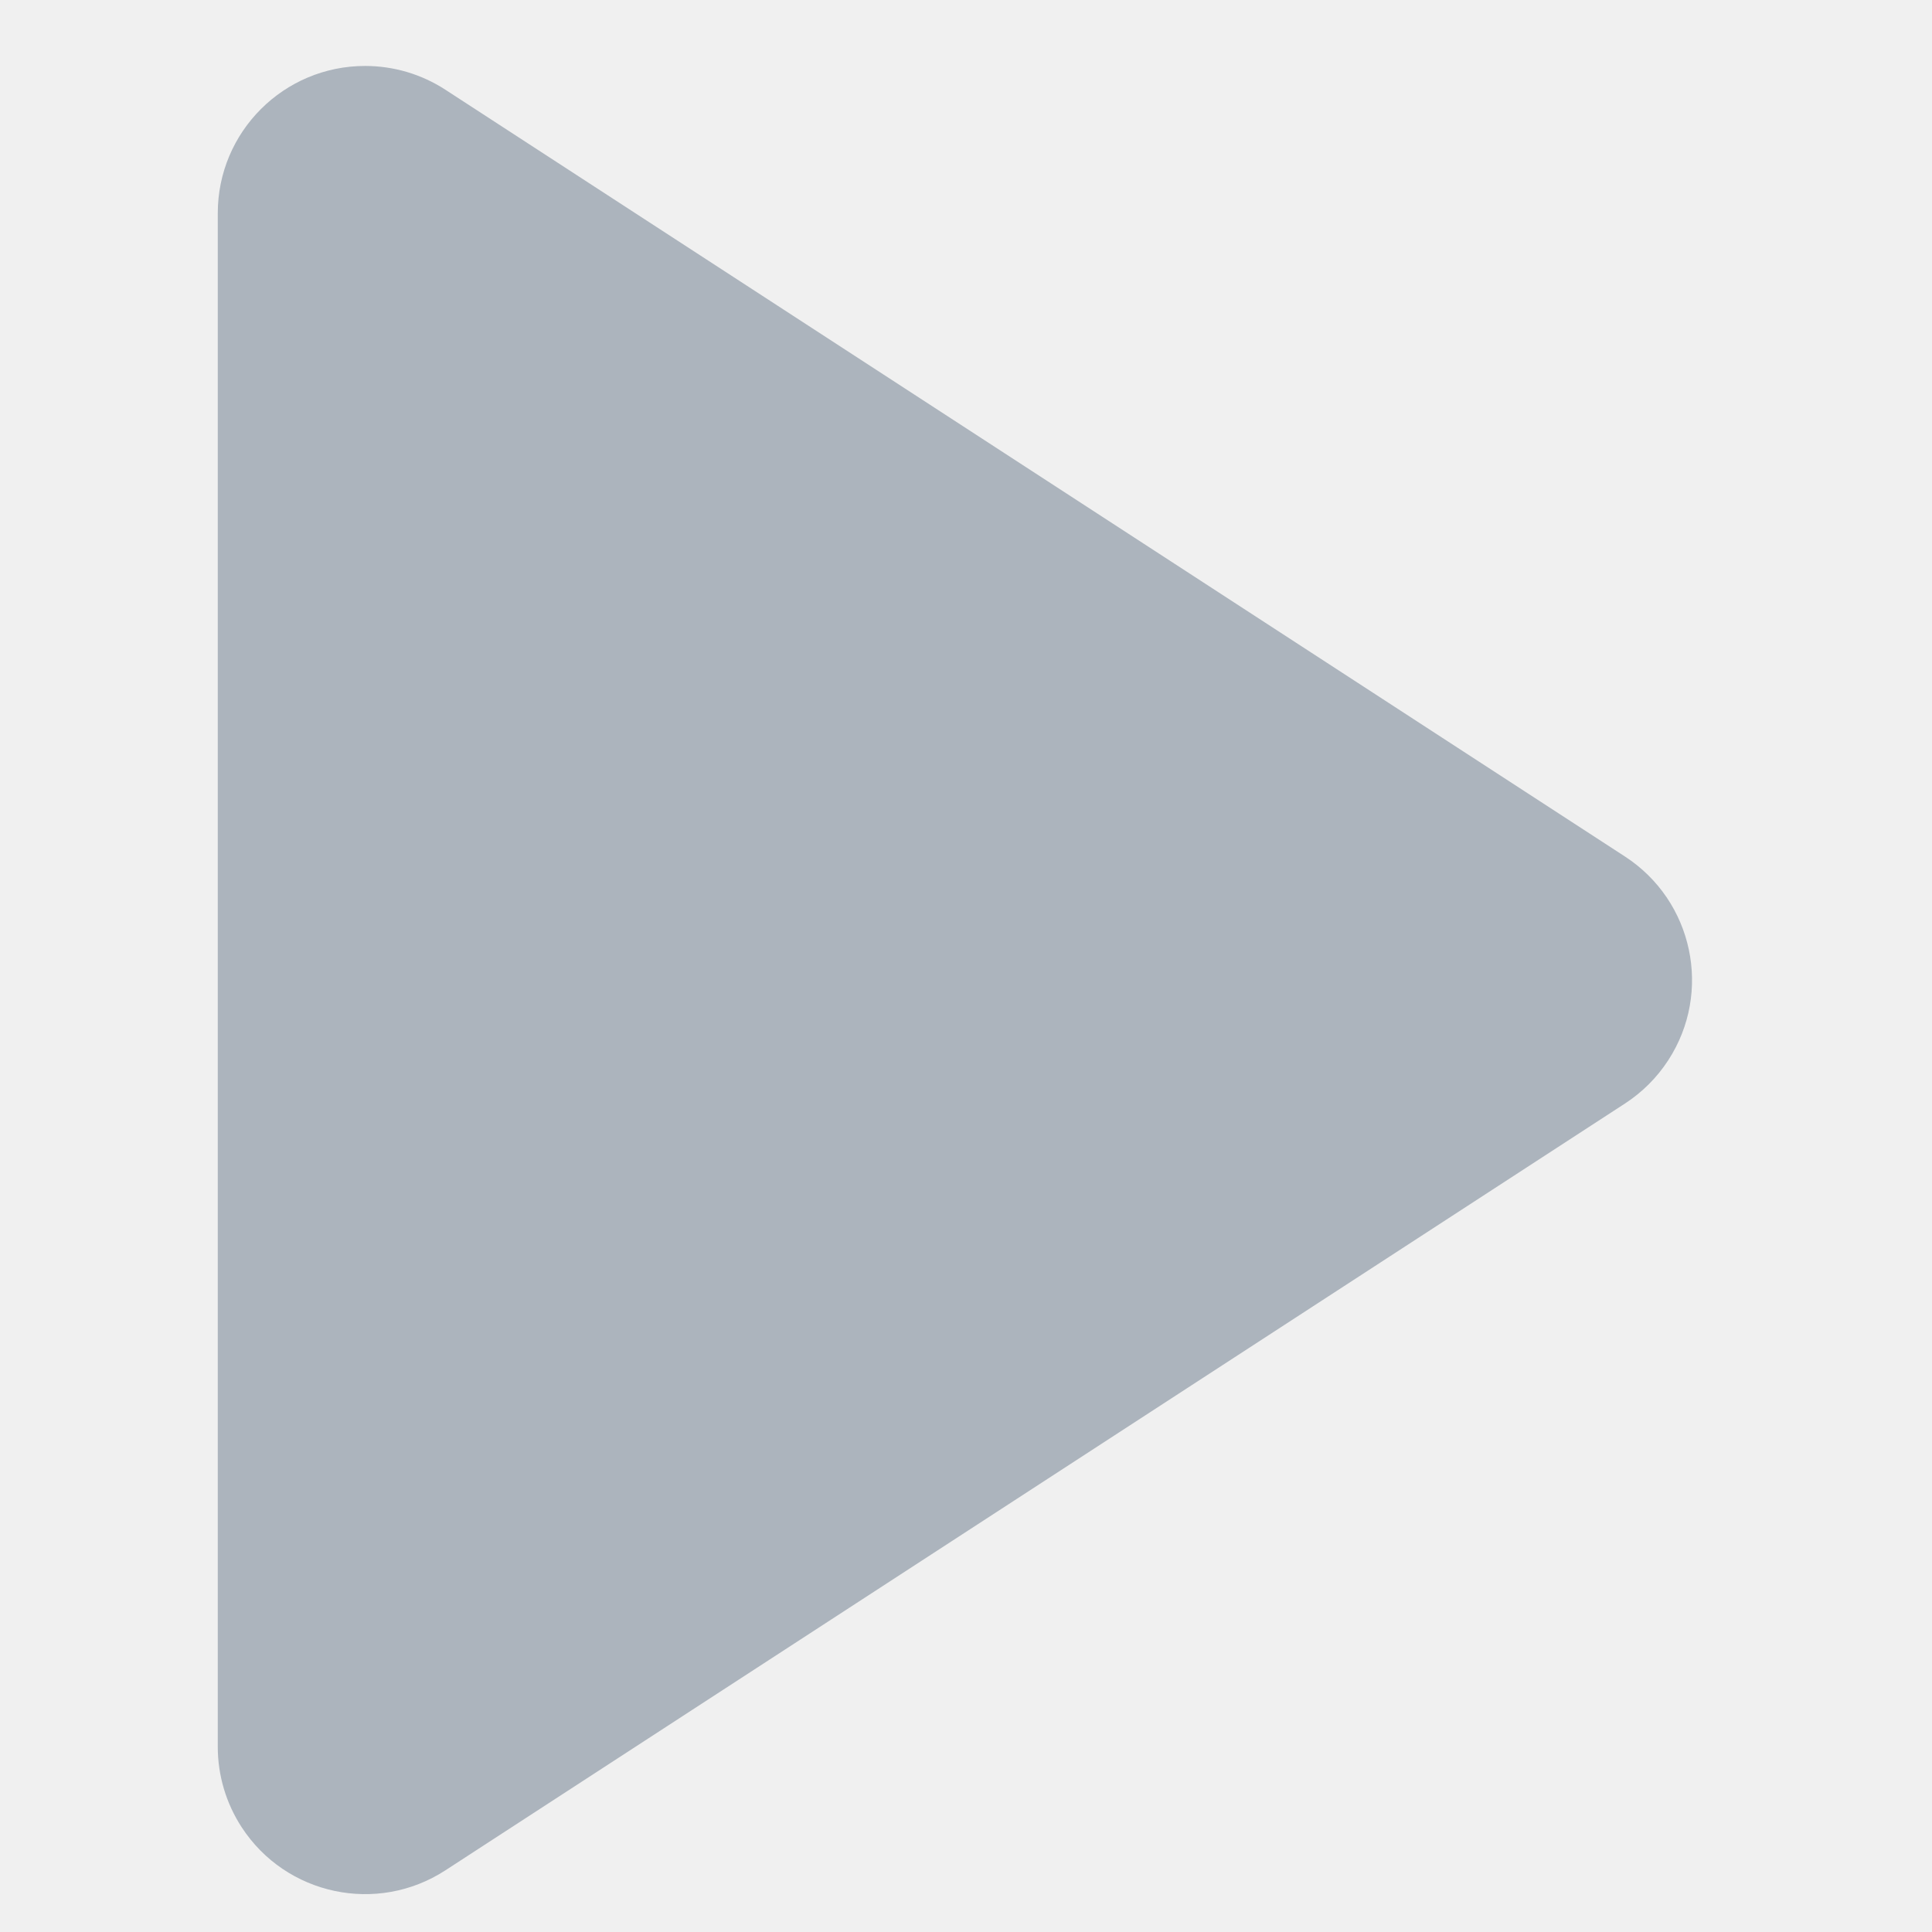
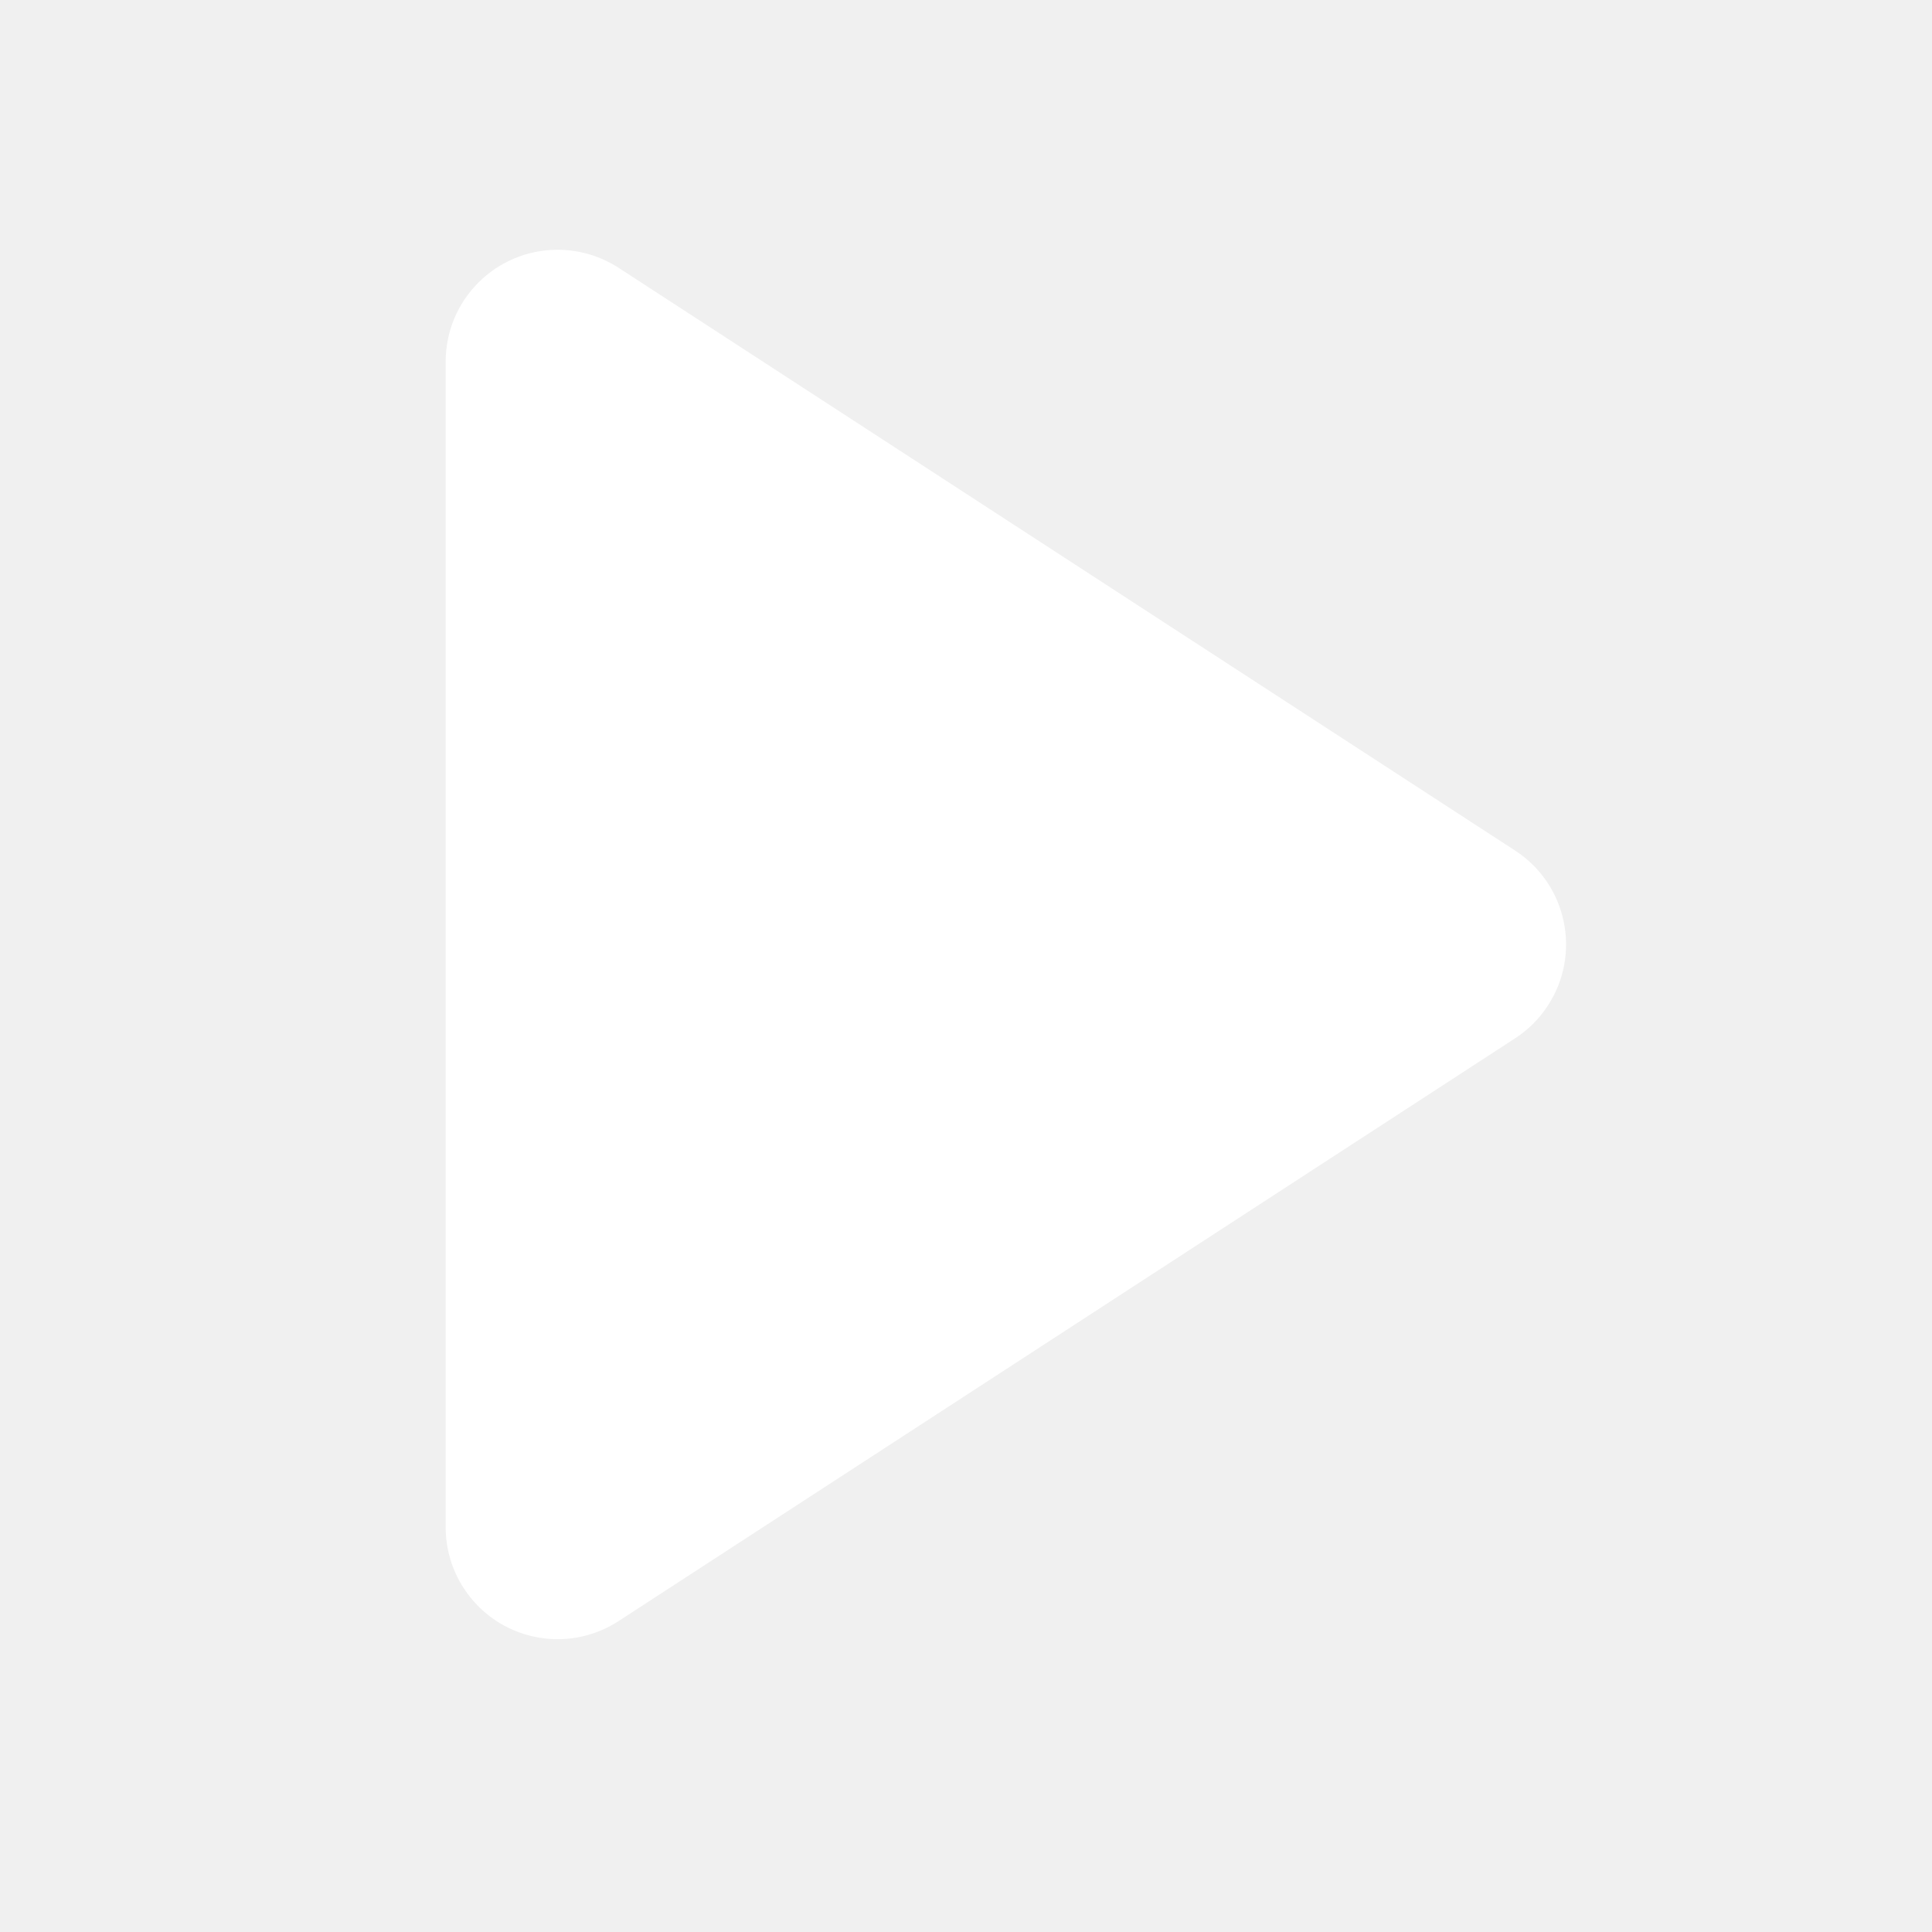
<svg xmlns="http://www.w3.org/2000/svg" width="24px" height="24px" viewBox="0 0 24 24" version="1.1">
-   <g id="icon/grey/bridgehub" stroke="none" stroke-width="1" fill="none" fill-rule="evenodd">
-     <g id="icon/white/dashboard" transform="translate(2, 2)" fill="#ACB4BD">
-       <path d="M11.414,1.868 L20.94,16.522 C21.49,17.369 21.25,18.502 20.403,19.053 C20.106,19.246 19.76,19.349 19.406,19.349 L0.354,19.349 C-0.656,19.349 -1.475,18.53 -1.475,17.519 C-1.475,17.165 -1.373,16.819 -1.18,16.522 L8.346,1.868 C8.897,1.021 10.03,0.78 10.877,1.331 C11.091,1.47 11.274,1.653 11.414,1.868 Z" id="Triangle" transform="translate(9.88, 10.17428) rotate(-270) translate(-9.88, -10.17428) " />
+   <g id="icon/white/bridgehub" stroke="none" stroke-width="1" fill="none" fill-rule="evenodd">
+     <g id="icon/white/dashboard" transform="translate(5, 4)" fill="#FFFFFF">
+       <path d="M8.674,1.419 L15.914,12.557 C16.333,13.201 16.15,14.062 15.506,14.48 C15.281,14.627 15.018,14.705 14.749,14.705 L0.269,14.705 C-0.499,14.705 -1.121,14.082 -1.121,13.315 C-1.121,13.046 -1.043,12.783 -0.897,12.557 L6.343,1.419 C6.762,0.776 7.623,0.593 8.266,1.012 C8.429,1.117 8.568,1.256 8.674,1.419 Z" id="Triangle" transform="translate(7.5088, 7.732457) rotate(-270) translate(-7.5088, -7.732457) " />
    </g>
  </g>
</svg>
